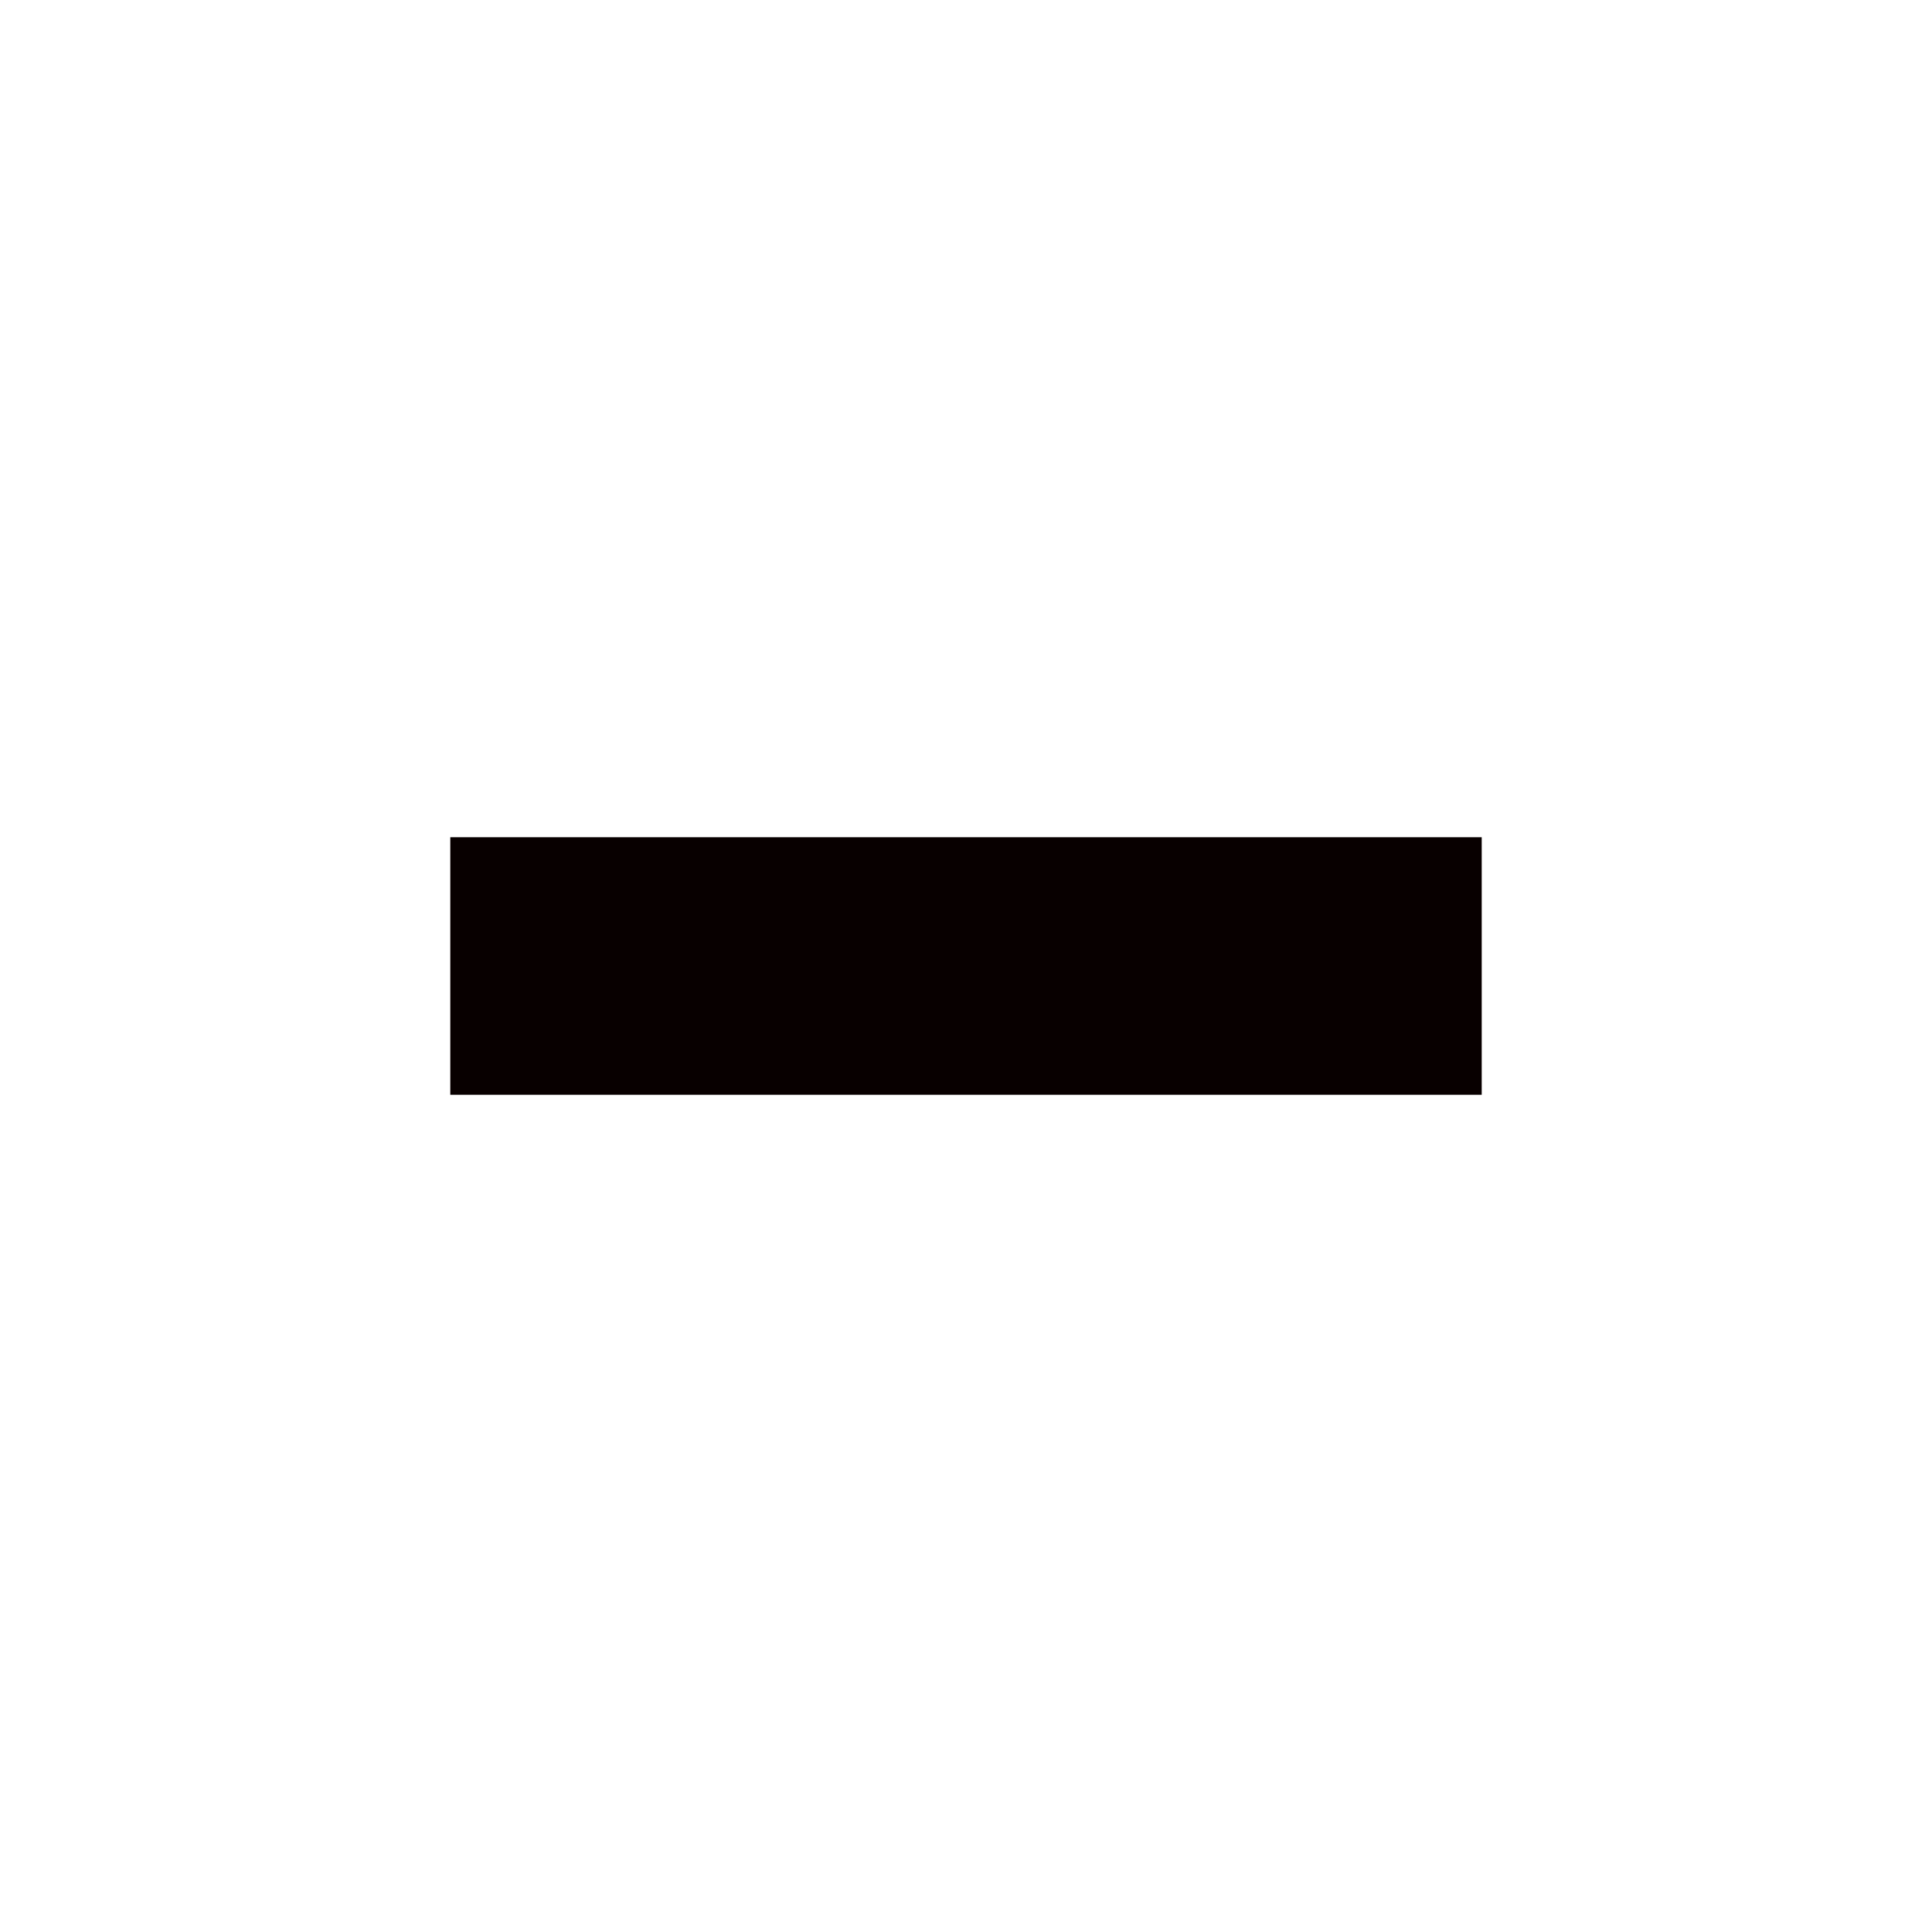
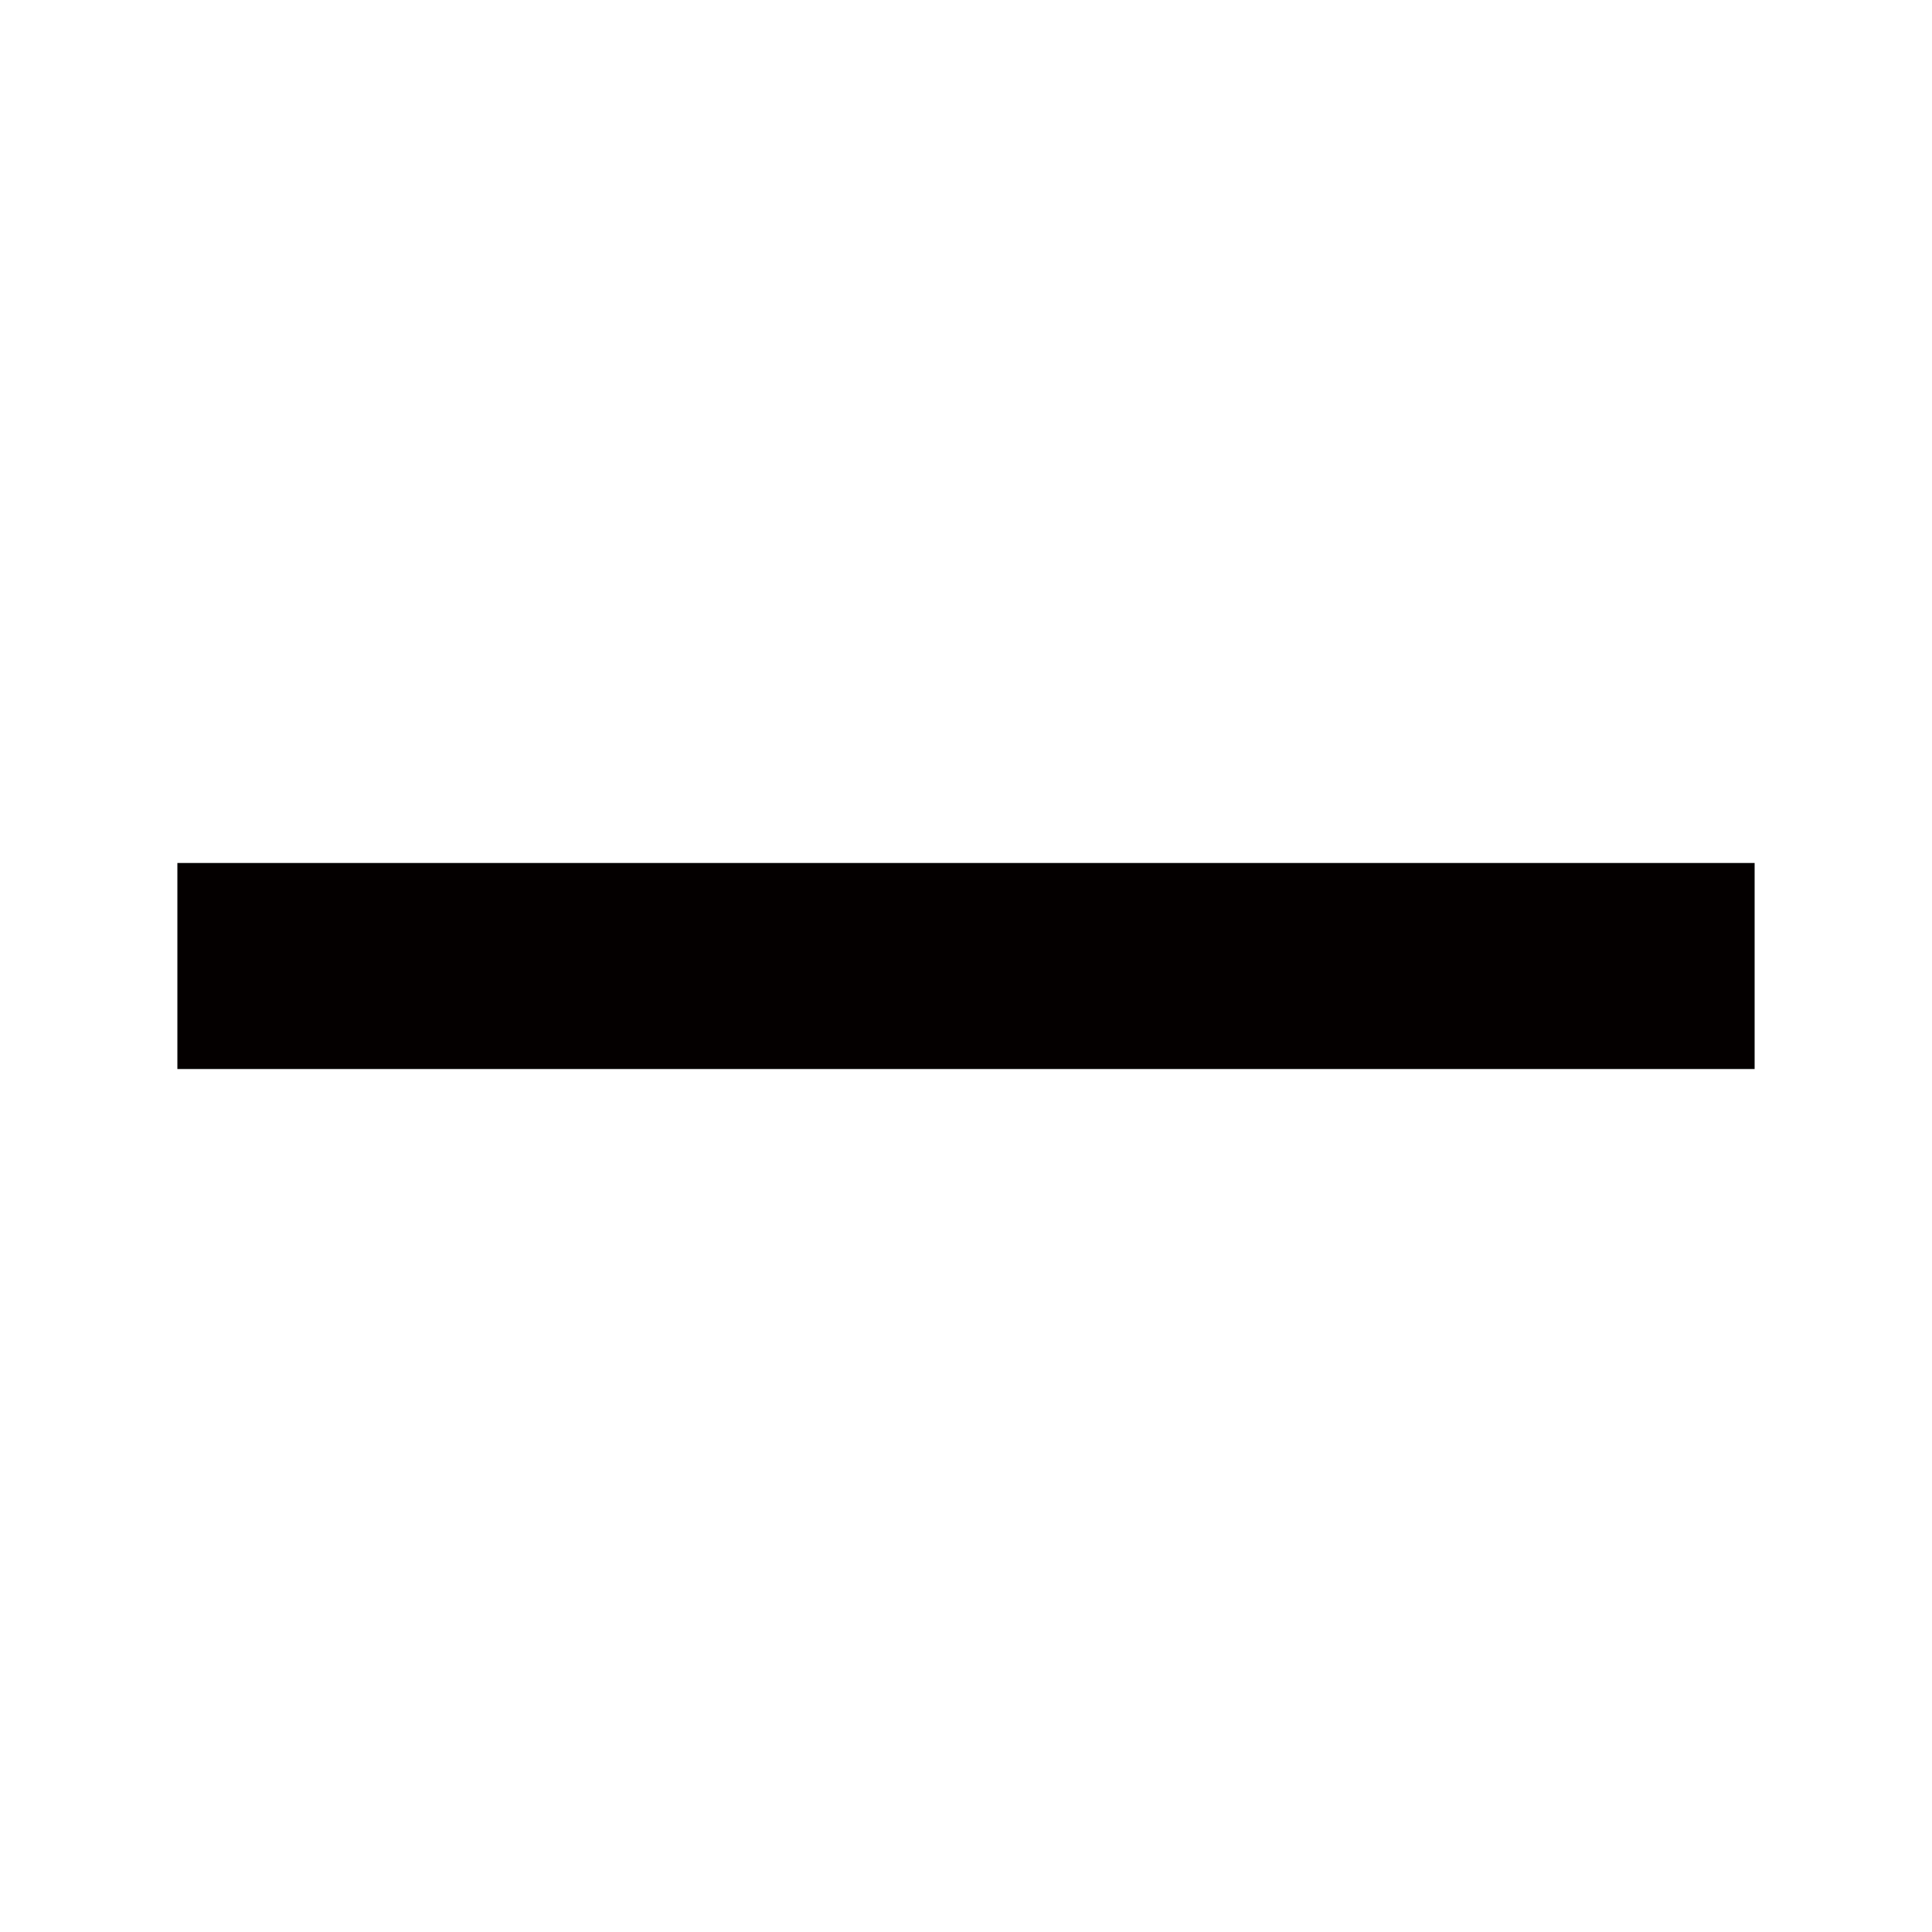
<svg xmlns="http://www.w3.org/2000/svg" viewBox="0 0 100 100">
-   <g transform="translate(577.9091 485.9915)">
-     <rect x="-554.602" y="-442.657" width="53.386" height="13.331" style="fill: #080000;" />
+   <g transform="translate(-18 -12.6532)">
+     <rect x="27.181" y="57.321" width="81.638" height="10.665" style="fill: #040000;" />
  </g>
</svg>
